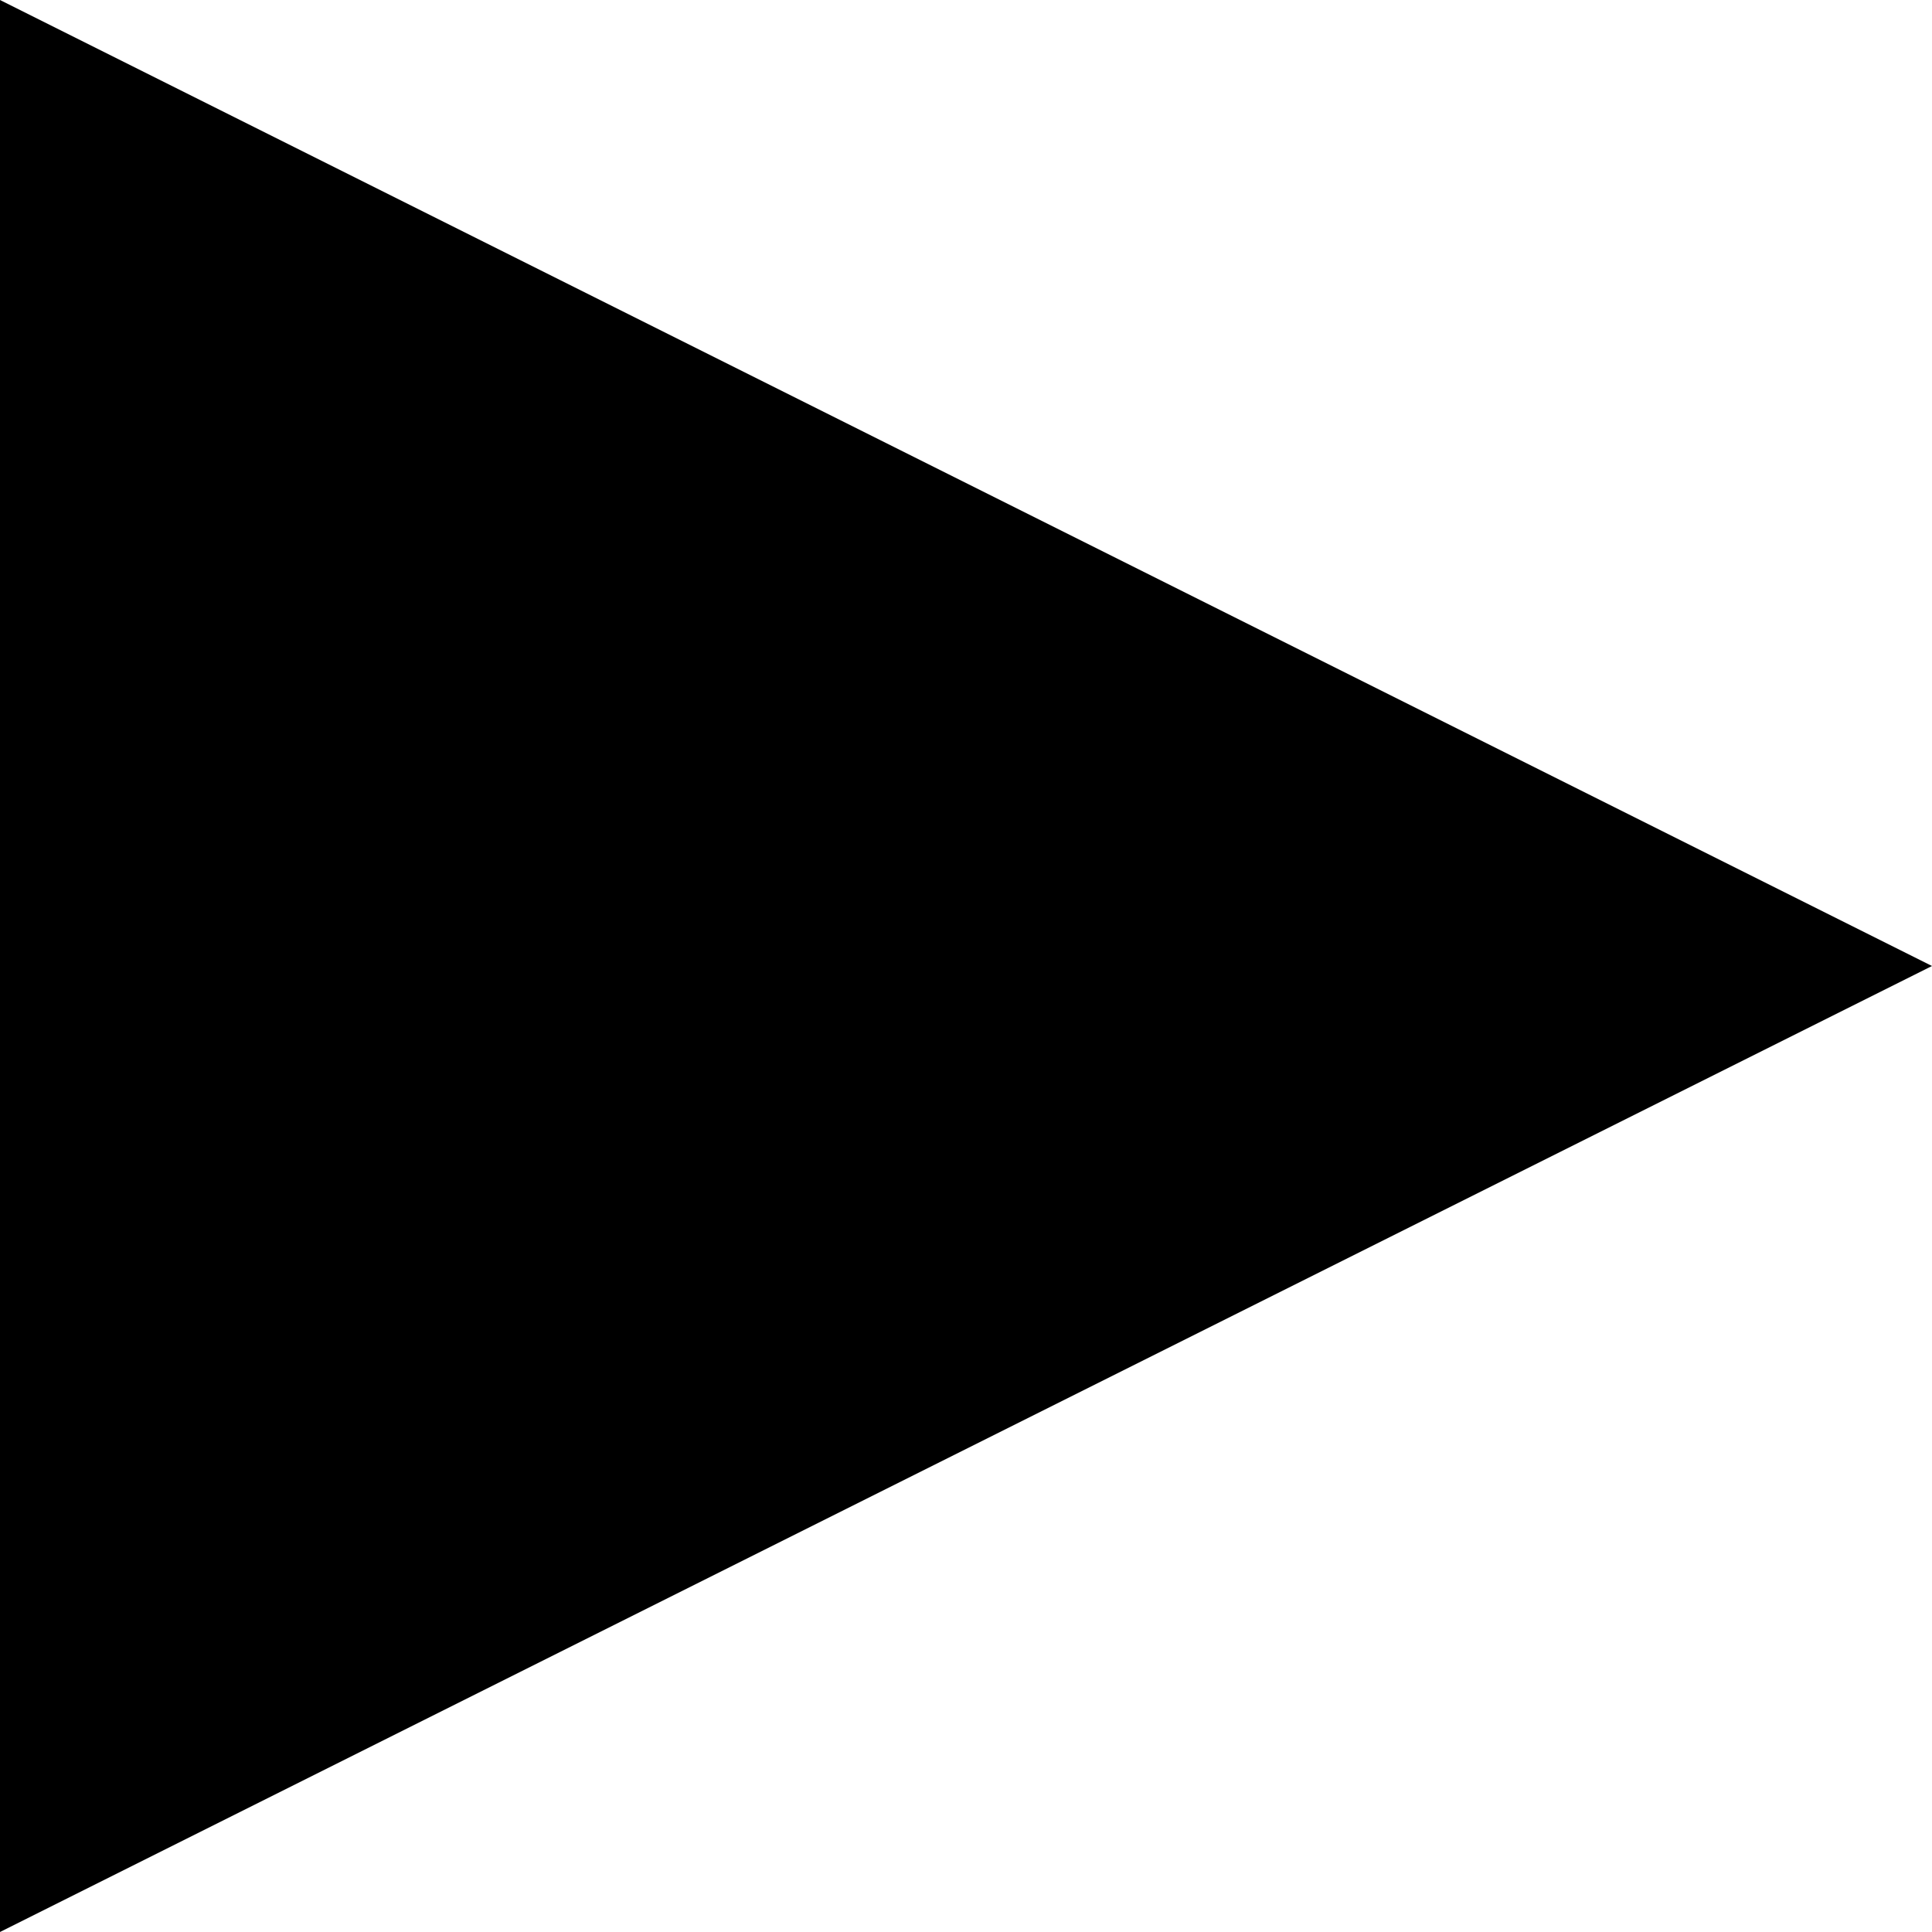
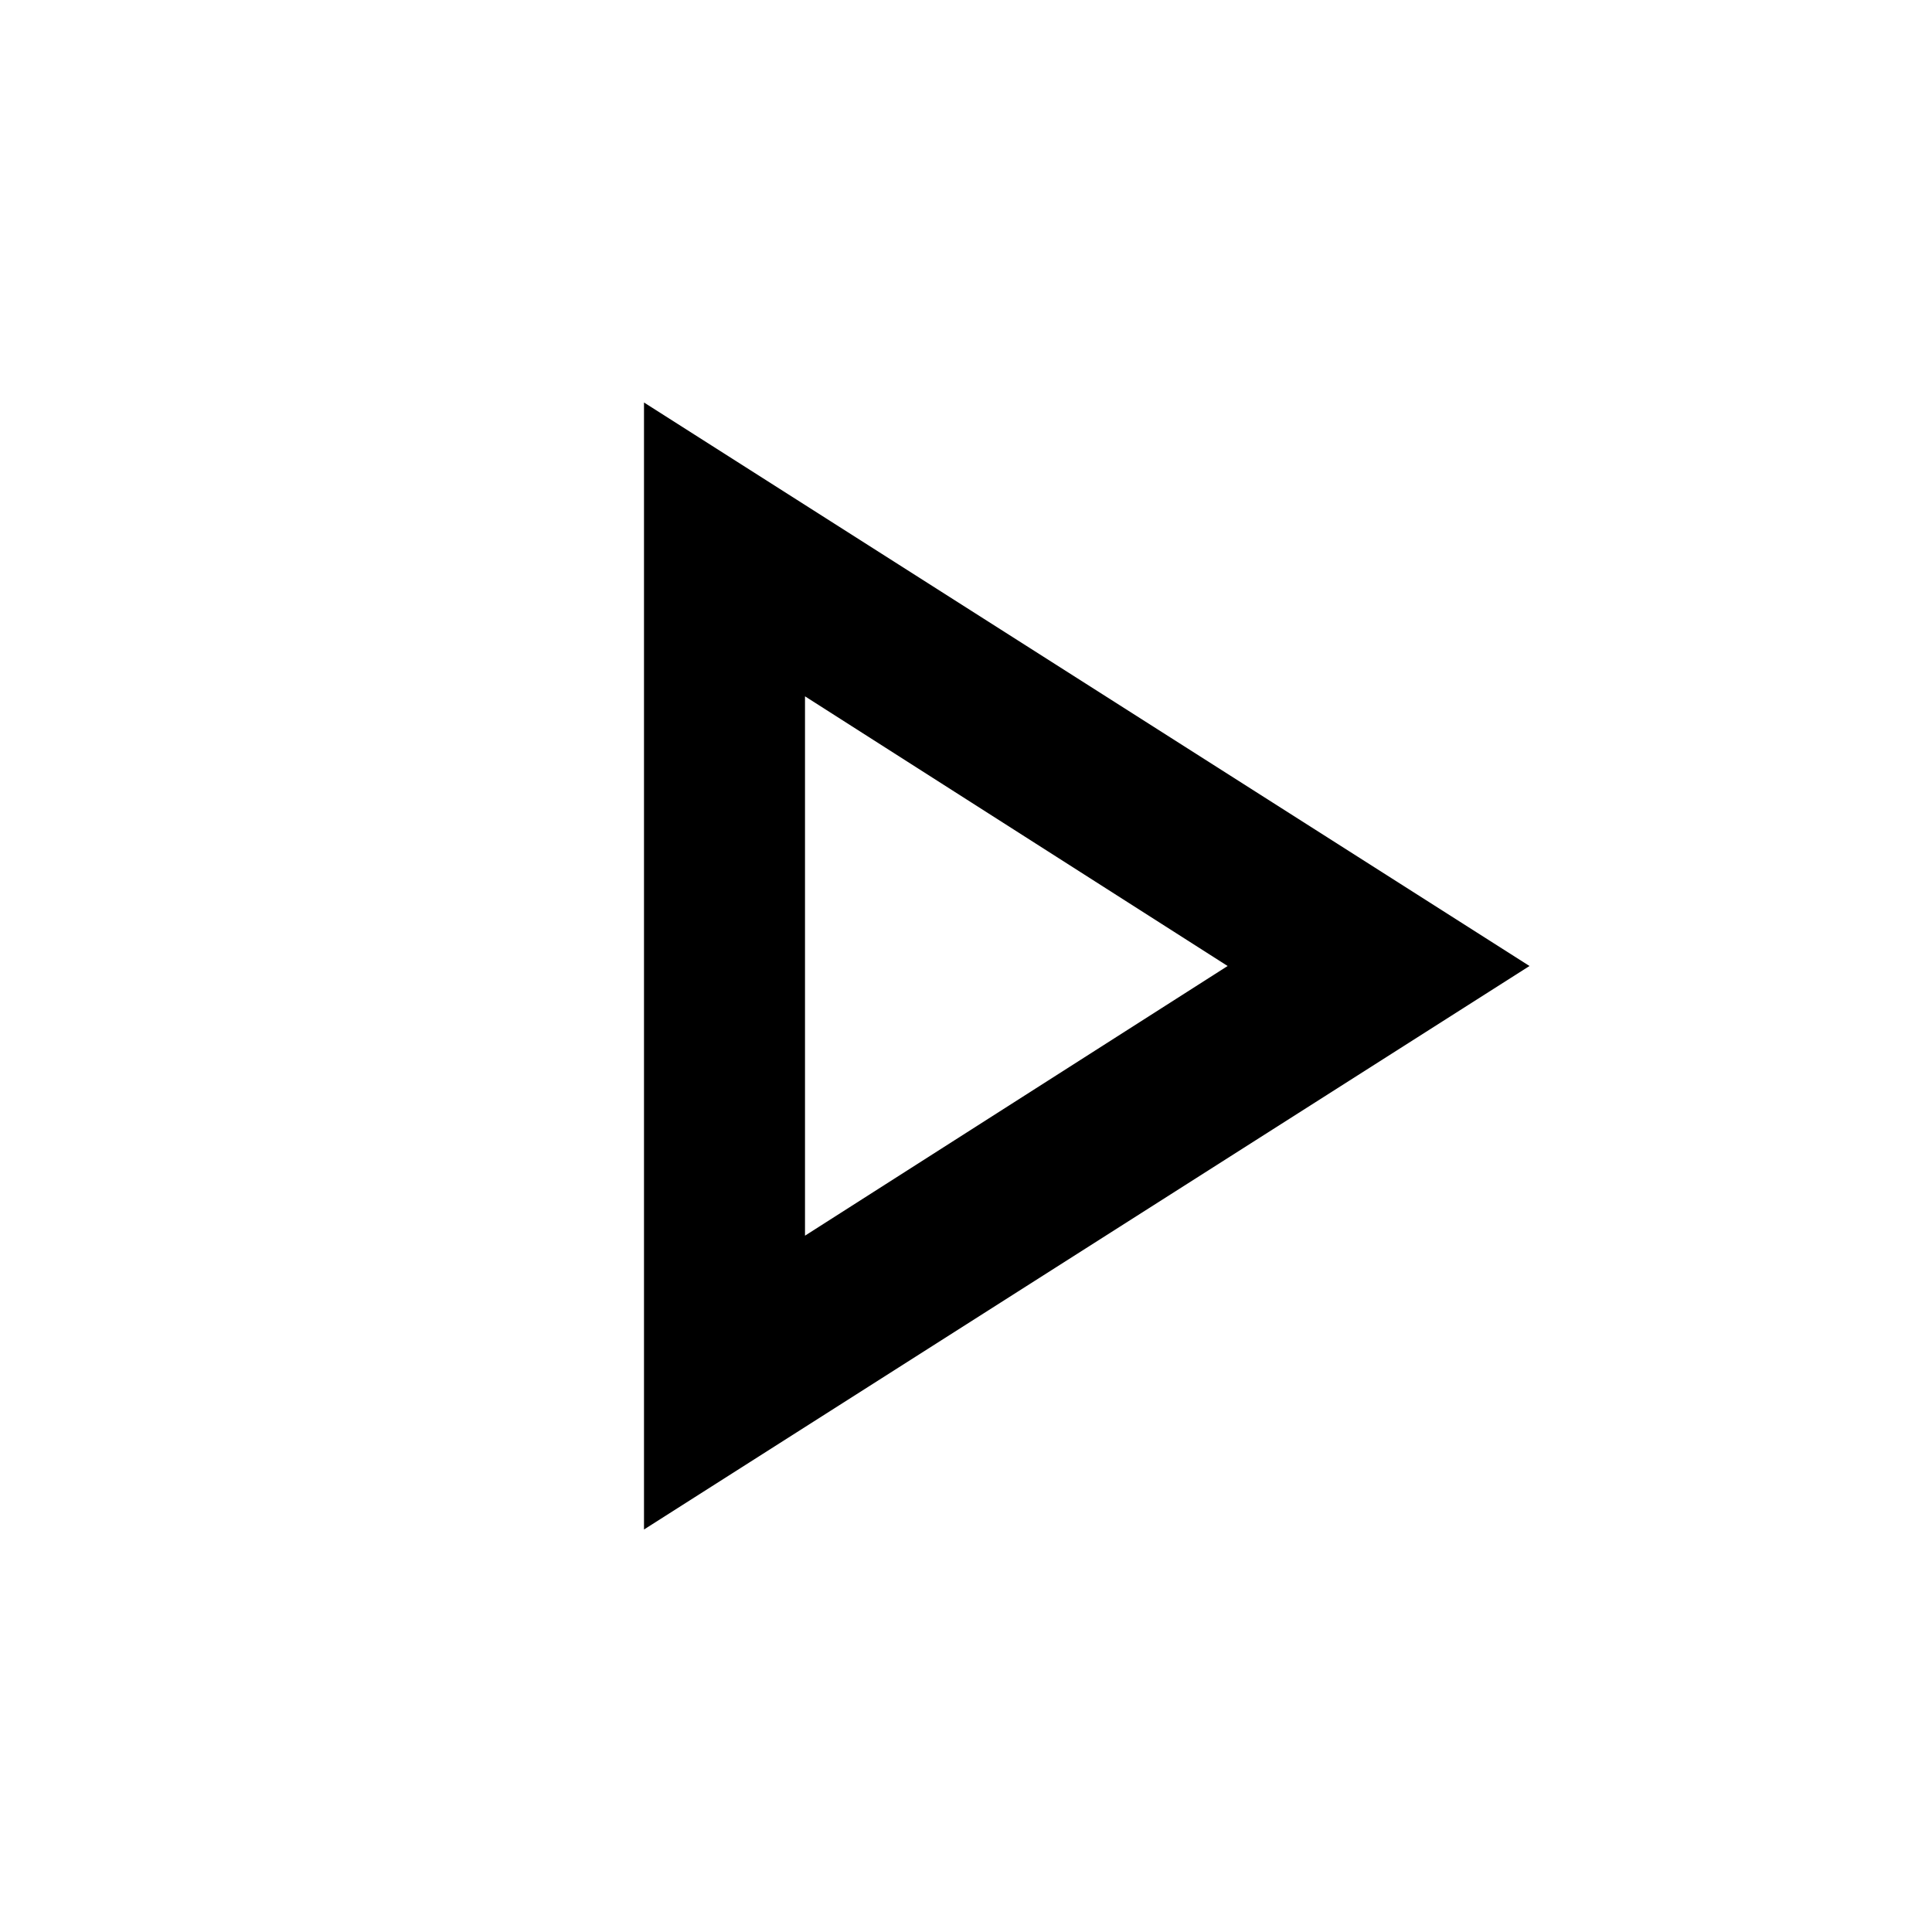
- <svg xmlns="http://www.w3.org/2000/svg" width="120" height="120" viewBox="0 0 120 120" version="1.1" id="svg1">
-   <defs id="defs1" />
-   <g id="layer1">
-     <path style="fill:#000000" d="M 0,0 120,60 0,120 Z" id="path1" />
-   </g>
+ <svg xmlns="http://www.w3.org/2000/svg" height="24px" viewBox="0 -960 960 960" width="24px" fill="#e3e3e3rust hashmap">
+   <path d="M320-200v-560l440 280-440 280Zm80-280Zm0 134 210-134-210-134v268Z" />
</svg>
